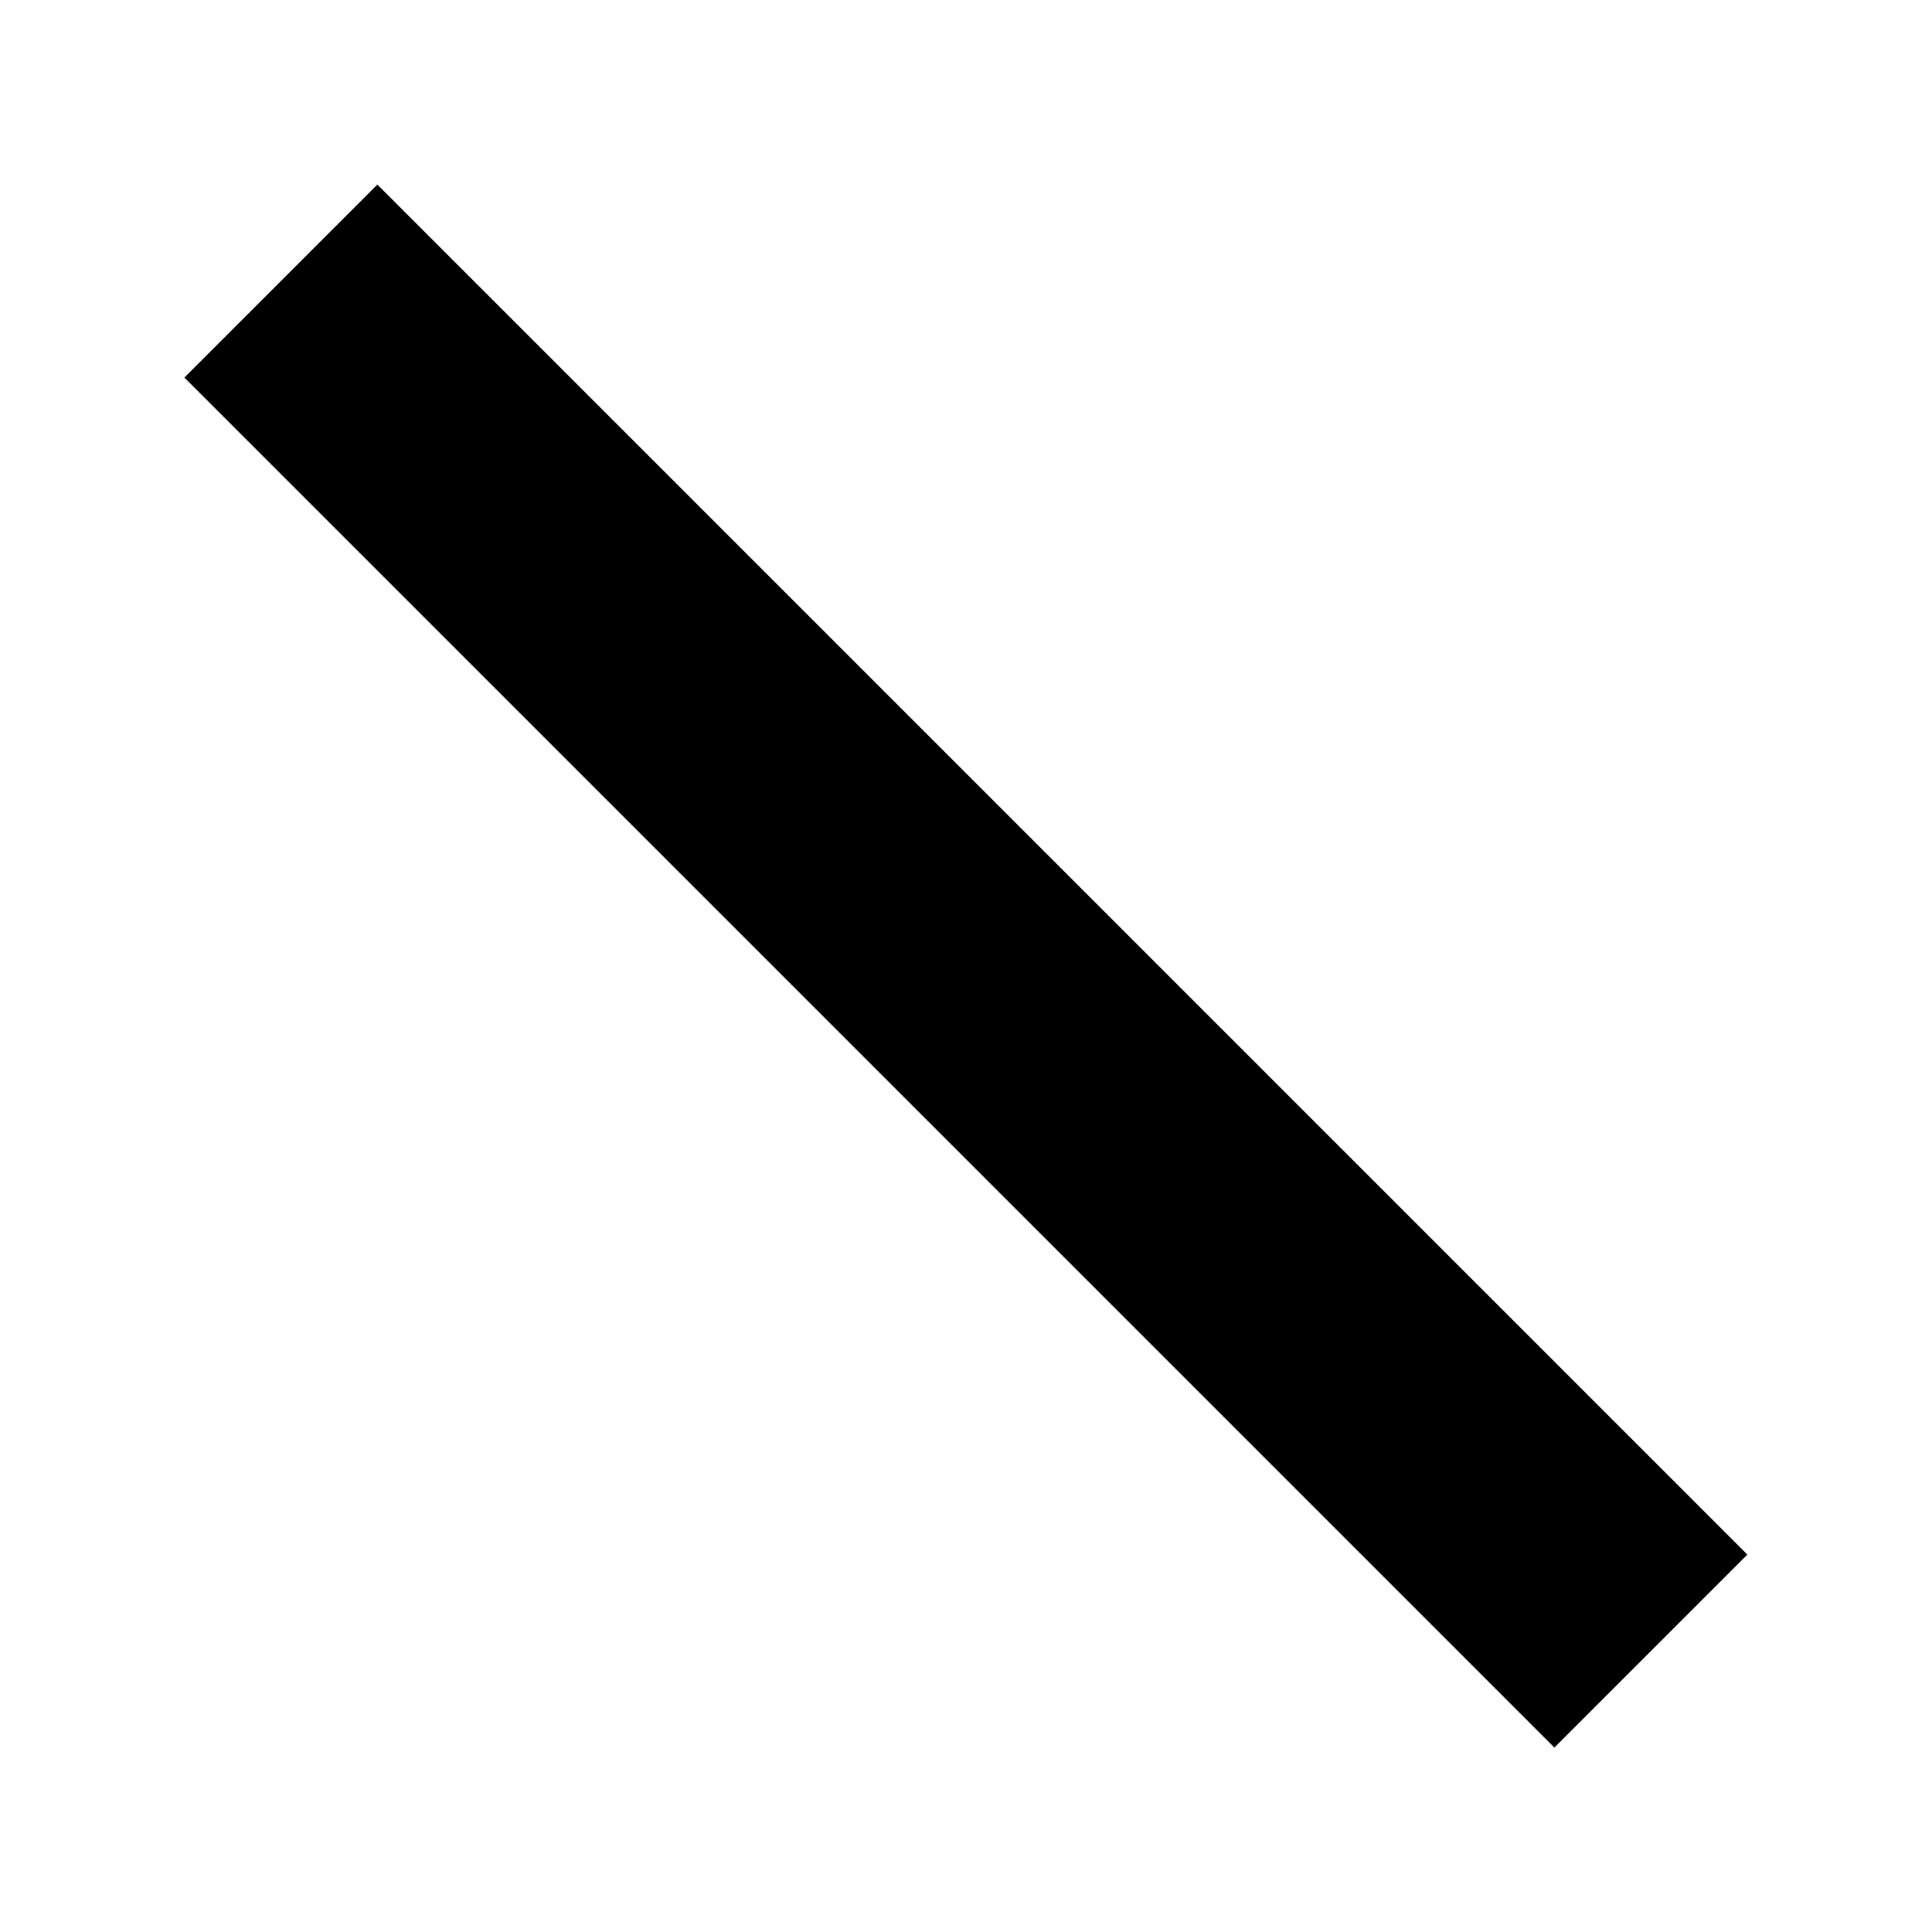
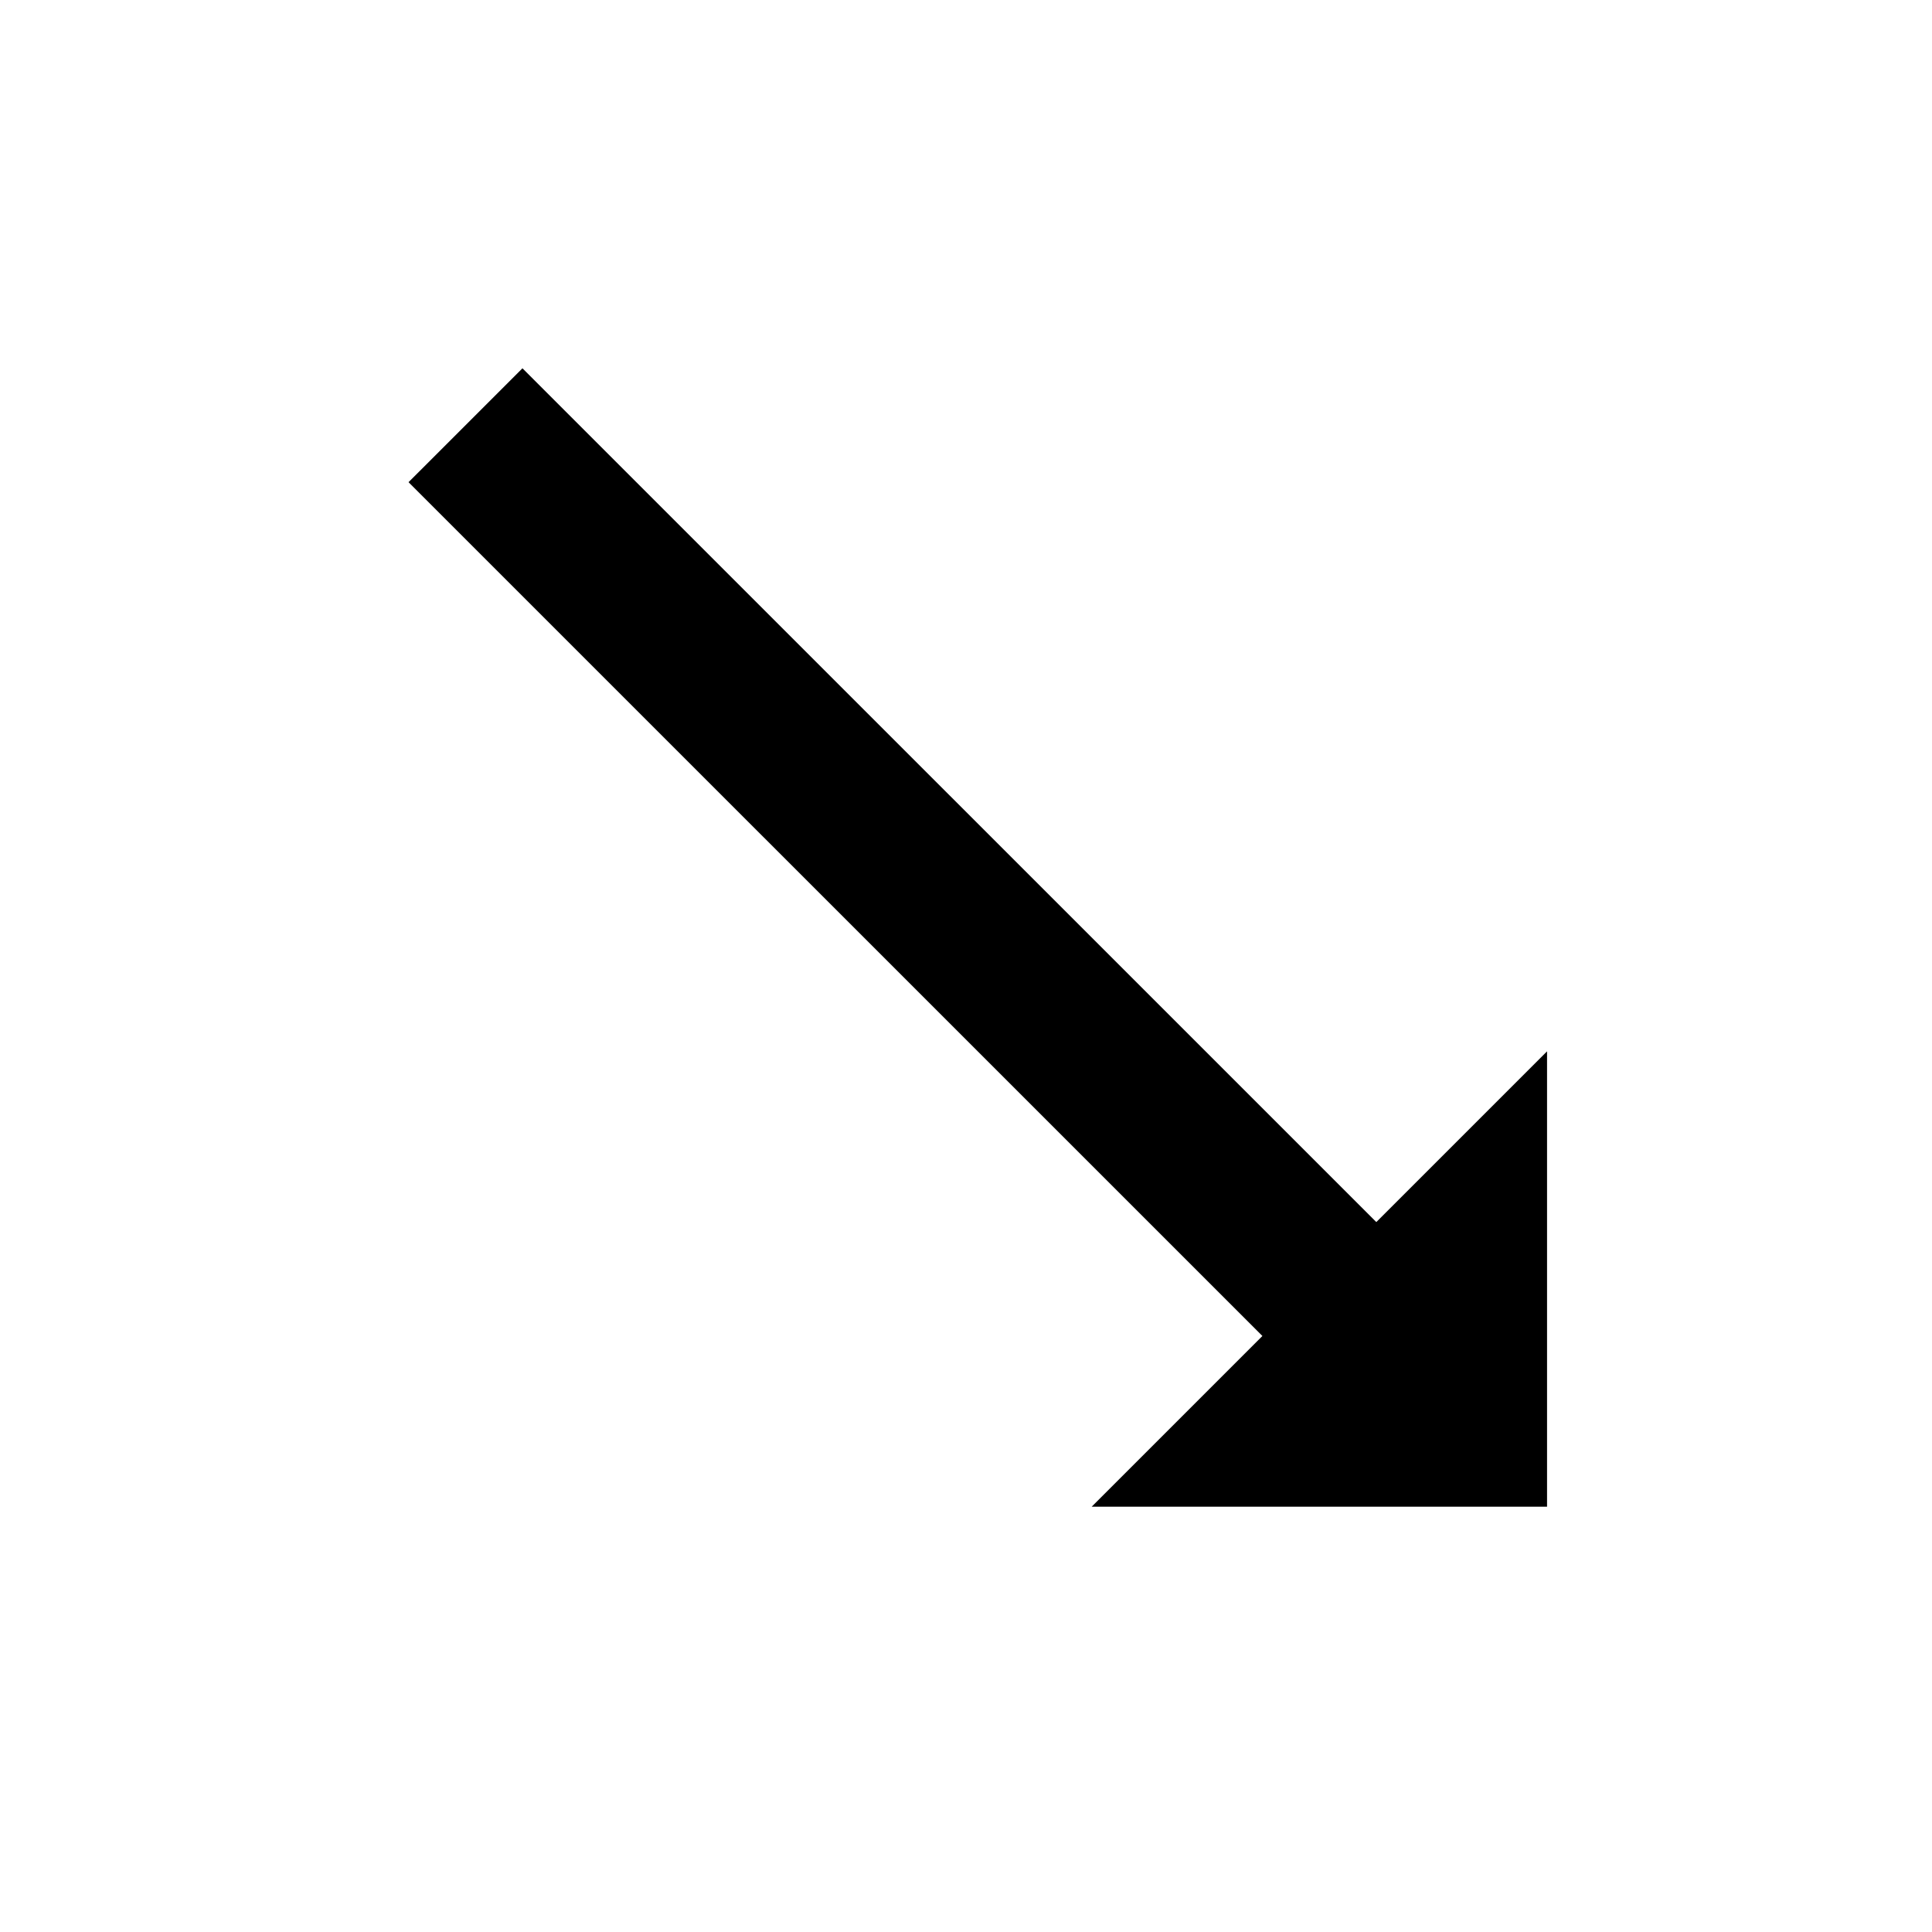
- <svg width="24" height="24" viewBox="0 0 6.35 6.35">
-   <g id="layer1">
-     <rect style="fill:#000000;fill-rule:evenodd;stroke-width:0.01" id="rect31" width="6.368" height="0.897" x="-7.674" y="-0.449" transform="rotate(-135)" />
-   </g>
+ <svg height="24px" viewBox="0 0 24 24" width="24px" fill="#000000">
+   <path d="M0 0h24v24H0V0z" fill="none" id="path2" />
+   <path d="m 19.218,18.717 v -5.657 l -2.121,2.121 L 6.49,4.575 5.075,5.99 15.682,16.596 l -2.121,2.121 z" id="path4" style="stroke-width:1" />
</svg>
